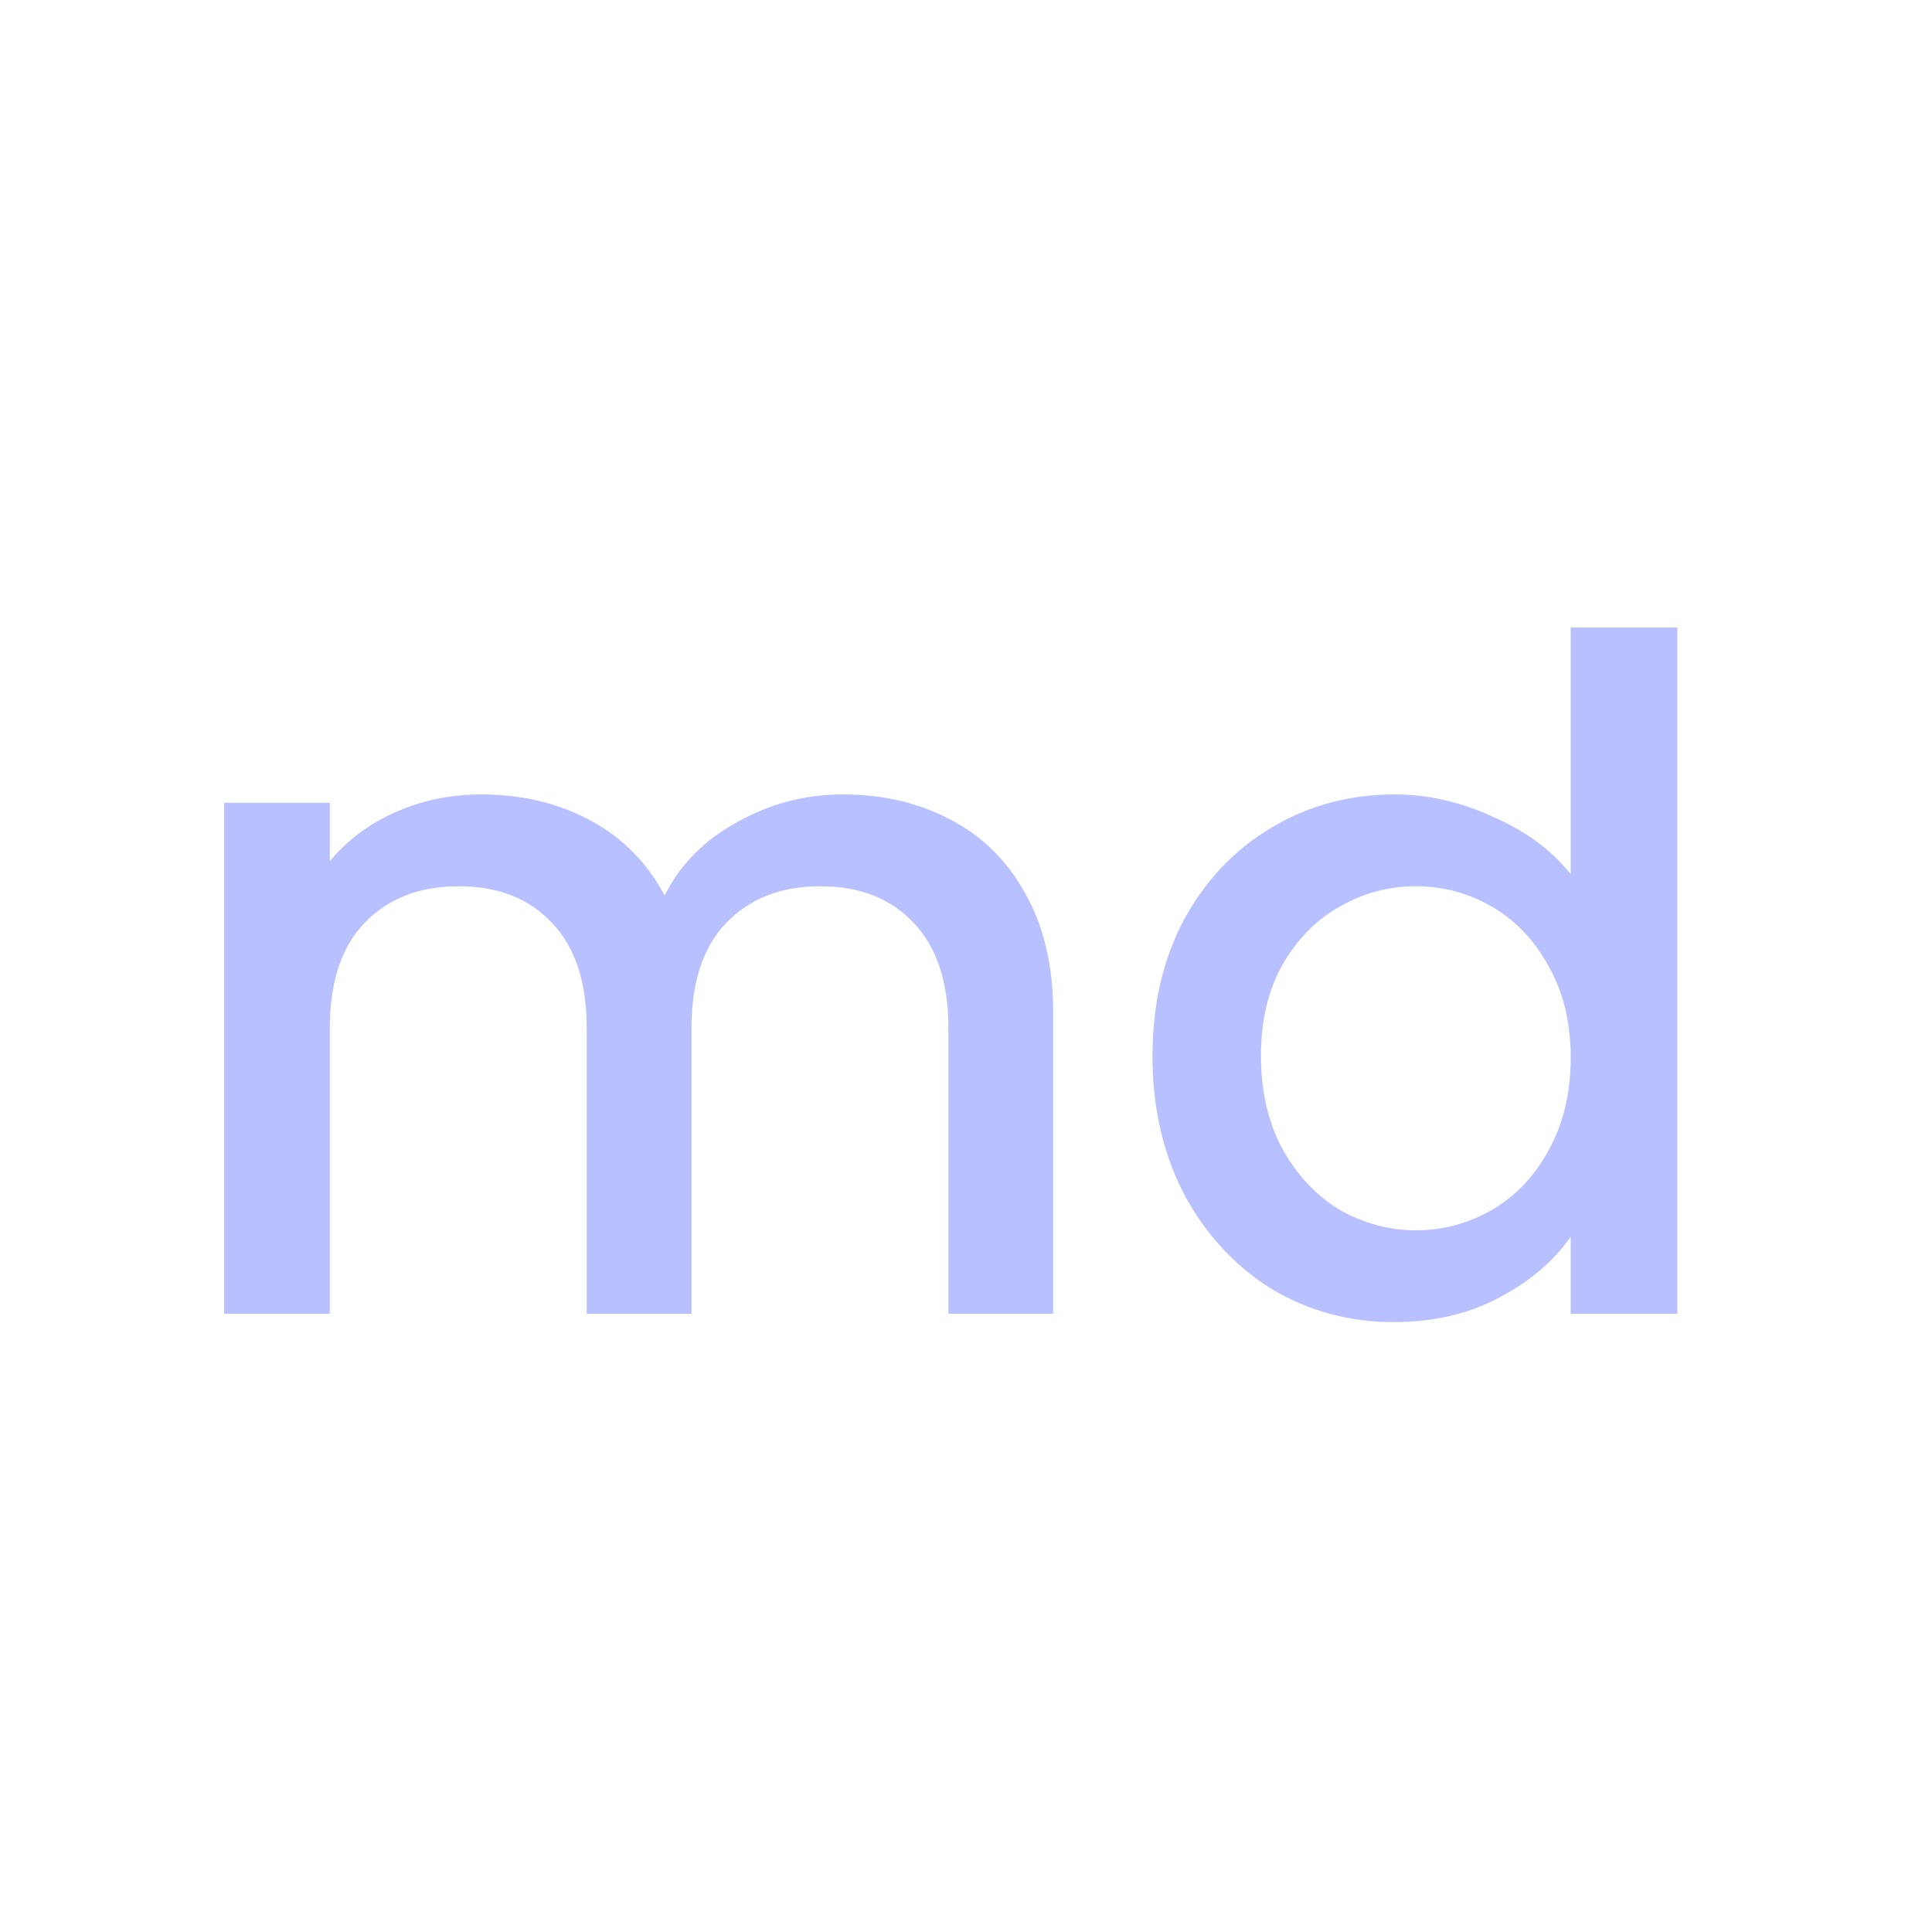
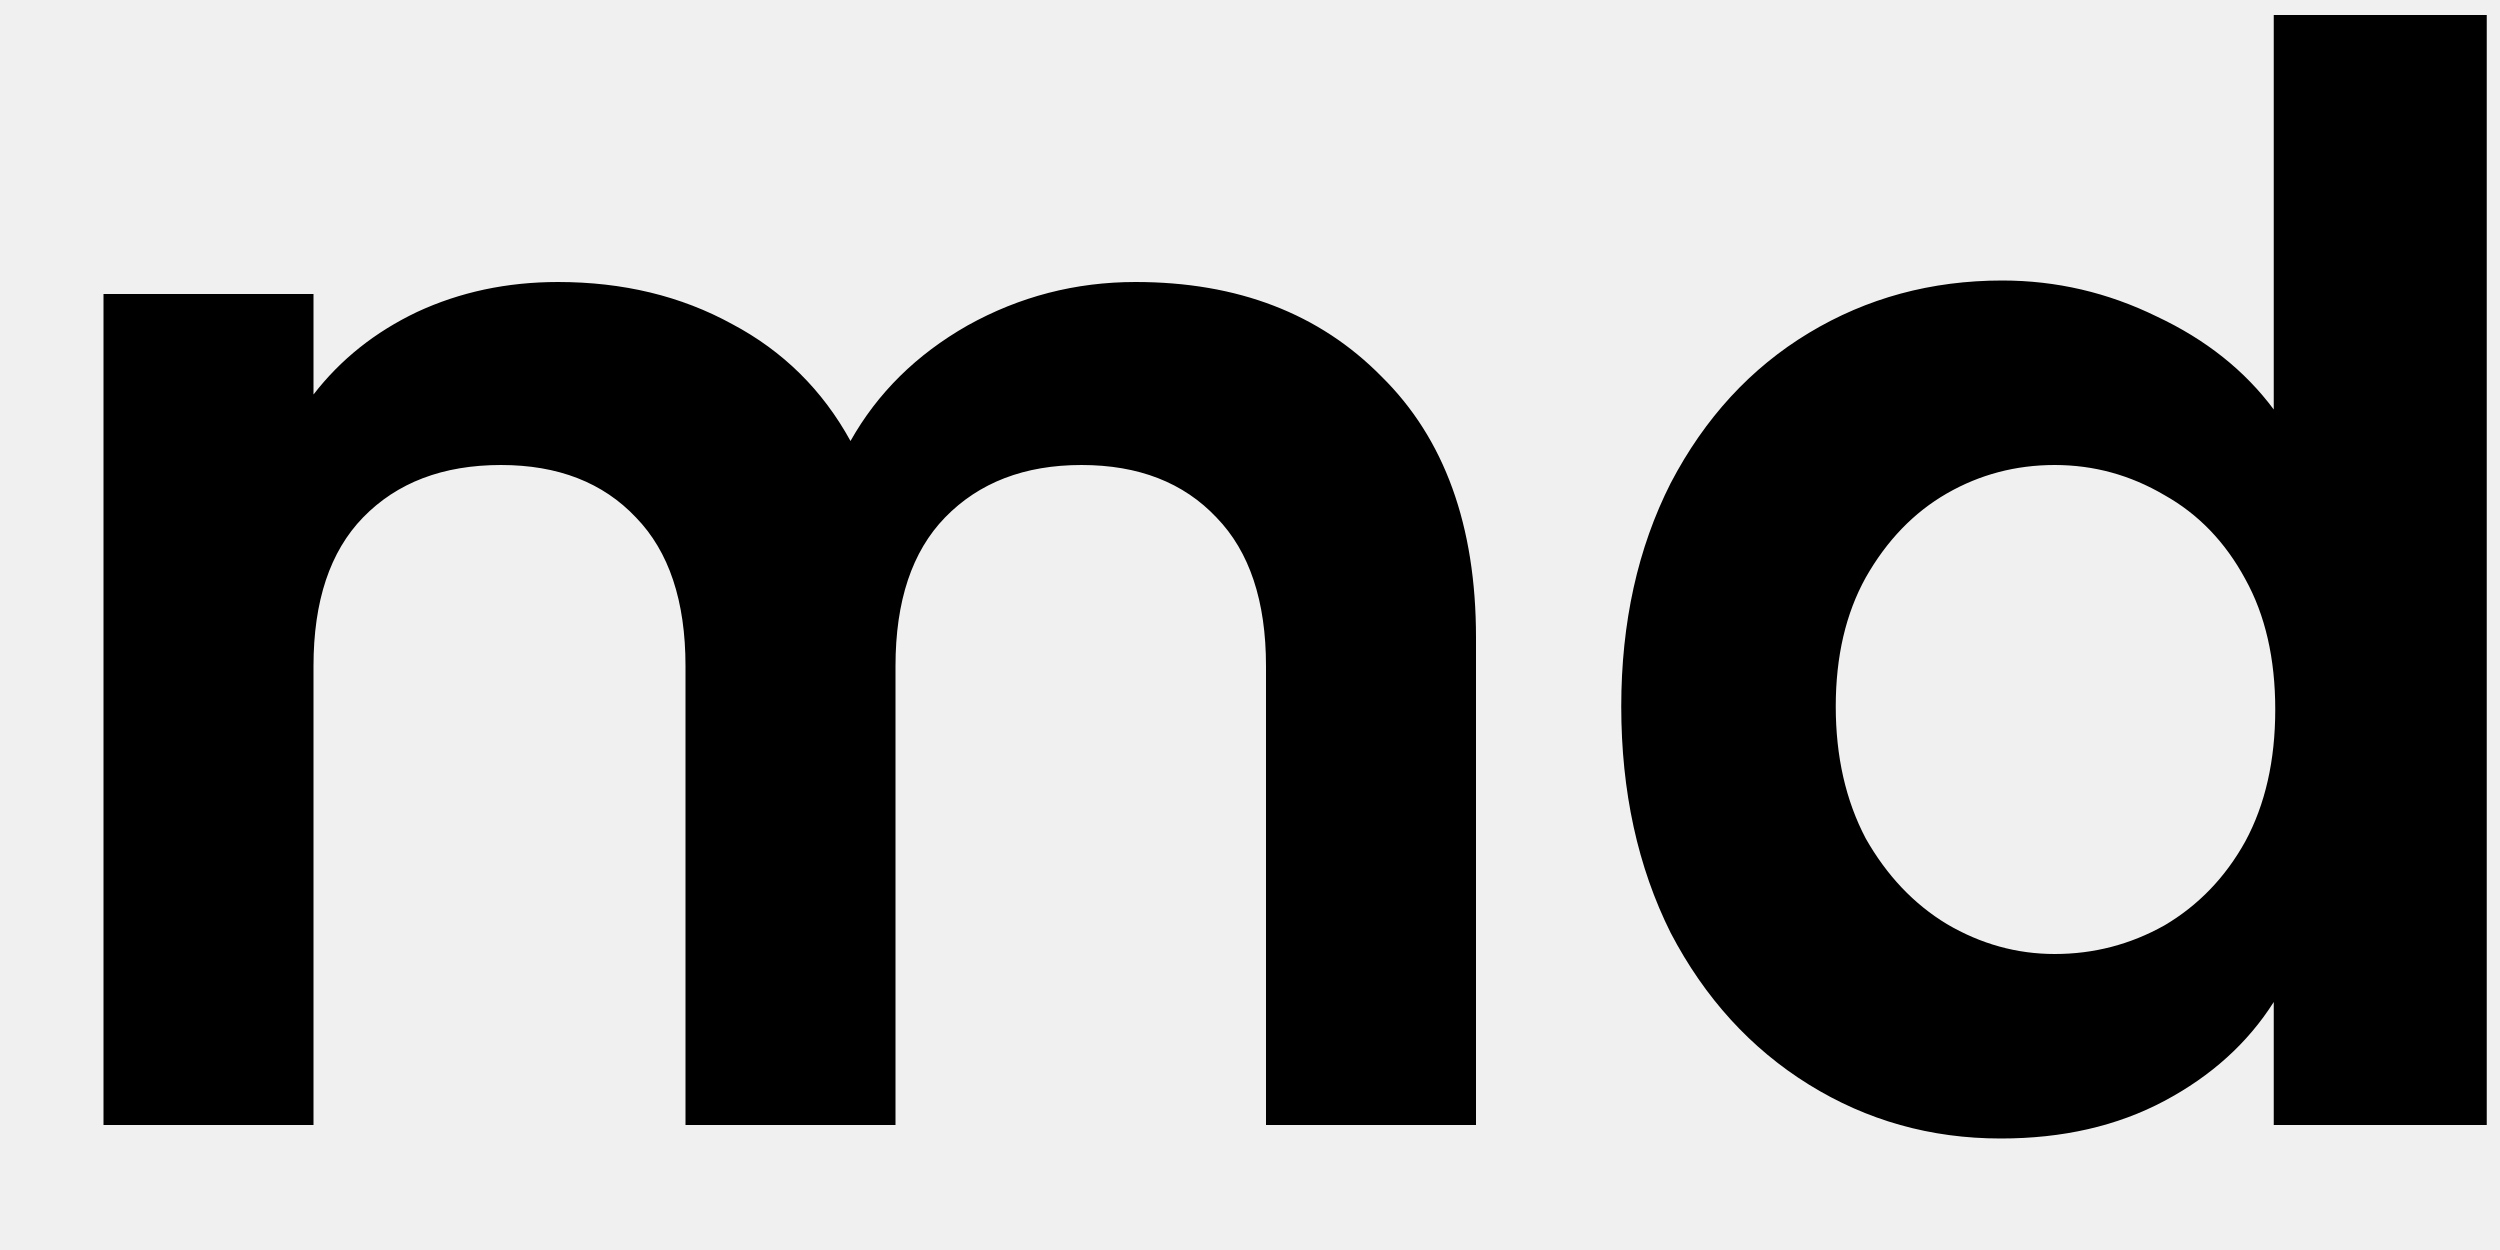
- <svg xmlns="http://www.w3.org/2000/svg" width="25" height="25" viewBox="0 0 25 25" fill="none">
-   <rect width="25" height="25" fill="white" />
-   <path d="M10.904 10.28C11.424 10.28 11.888 10.388 12.296 10.604C12.712 10.82 13.036 11.14 13.268 11.564C13.508 11.988 13.628 12.5 13.628 13.1V17H12.272V13.304C12.272 12.712 12.124 12.26 11.828 11.948C11.532 11.628 11.128 11.468 10.616 11.468C10.104 11.468 9.696 11.628 9.392 11.948C9.096 12.26 8.948 12.712 8.948 13.304V17H7.592V13.304C7.592 12.712 7.444 12.26 7.148 11.948C6.852 11.628 6.448 11.468 5.936 11.468C5.424 11.468 5.016 11.628 4.712 11.948C4.416 12.26 4.268 12.712 4.268 13.304V17H2.9V10.388H4.268V11.144C4.492 10.872 4.776 10.66 5.12 10.508C5.464 10.356 5.832 10.28 6.224 10.28C6.752 10.28 7.224 10.392 7.64 10.616C8.056 10.84 8.376 11.164 8.6 11.588C8.8 11.188 9.112 10.872 9.536 10.64C9.96 10.4 10.416 10.28 10.904 10.28ZM14.913 13.664C14.913 13 15.049 12.412 15.321 11.9C15.601 11.388 15.977 10.992 16.449 10.712C16.929 10.424 17.461 10.28 18.045 10.28C18.477 10.28 18.901 10.376 19.317 10.568C19.741 10.752 20.077 11 20.325 11.312V8.12H21.705V17H20.325V16.004C20.101 16.324 19.789 16.588 19.389 16.796C18.997 17.004 18.545 17.108 18.033 17.108C17.457 17.108 16.929 16.964 16.449 16.676C15.977 16.38 15.601 15.972 15.321 15.452C15.049 14.924 14.913 14.328 14.913 13.664ZM20.325 13.688C20.325 13.232 20.229 12.836 20.037 12.5C19.853 12.164 19.609 11.908 19.305 11.732C19.001 11.556 18.673 11.468 18.321 11.468C17.969 11.468 17.641 11.556 17.337 11.732C17.033 11.9 16.785 12.152 16.593 12.488C16.409 12.816 16.317 13.208 16.317 13.664C16.317 14.12 16.409 14.52 16.593 14.864C16.785 15.208 17.033 15.472 17.337 15.656C17.649 15.832 17.977 15.92 18.321 15.92C18.673 15.92 19.001 15.832 19.305 15.656C19.609 15.48 19.853 15.224 20.037 14.888C20.229 14.544 20.325 14.144 20.325 13.688Z" fill="#B8C0FF" />
+ <svg xmlns="http://www.w3.org/2000/svg" width="20" height="10" viewBox="0 0 20 10" fill="none">
+   <path d="M9.084 2.256C9.9 2.256 10.556 2.508 11.052 3.012C11.556 3.508 11.808 4.204 11.808 5.1V9H10.128V5.328C10.128 4.808 9.996 4.412 9.732 4.14C9.468 3.86 9.108 3.72 8.652 3.72C8.196 3.72 7.832 3.86 7.56 4.14C7.296 4.412 7.164 4.808 7.164 5.328V9H5.484V5.328C5.484 4.808 5.352 4.412 5.088 4.14C4.824 3.86 4.464 3.72 4.008 3.72C3.544 3.72 3.176 3.86 2.904 4.14C2.64 4.412 2.508 4.808 2.508 5.328V9H0.828V2.352H2.508V3.156C2.724 2.876 3 2.656 3.336 2.496C3.68 2.336 4.056 2.256 4.464 2.256C4.984 2.256 5.448 2.368 5.856 2.592C6.264 2.808 6.58 3.12 6.804 3.528C7.02 3.144 7.332 2.836 7.74 2.604C8.156 2.372 8.604 2.256 9.084 2.256ZM12.97 5.652C12.97 4.98 13.102 4.384 13.366 3.864C13.638 3.344 14.006 2.944 14.47 2.664C14.934 2.384 15.45 2.244 16.018 2.244C16.45 2.244 16.862 2.34 17.254 2.532C17.646 2.716 17.958 2.964 18.19 3.276V0.12H19.894V9H18.19V8.016C17.982 8.344 17.69 8.608 17.314 8.808C16.938 9.008 16.502 9.108 16.006 9.108C15.446 9.108 14.934 8.964 14.47 8.676C14.006 8.388 13.638 7.984 13.366 7.464C13.102 6.936 12.97 6.332 12.97 5.652ZM18.202 5.676C18.202 5.268 18.122 4.92 17.962 4.632C17.802 4.336 17.586 4.112 17.314 3.96C17.042 3.8 16.75 3.72 16.438 3.72C16.126 3.72 15.838 3.796 15.574 3.948C15.31 4.1 15.094 4.324 14.926 4.62C14.766 4.908 14.686 5.252 14.686 5.652C14.686 6.052 14.766 6.404 14.926 6.708C15.094 7.004 15.31 7.232 15.574 7.392C15.846 7.552 16.134 7.632 16.438 7.632C16.75 7.632 17.042 7.556 17.314 7.404C17.586 7.244 17.802 7.02 17.962 6.732C18.122 6.436 18.202 6.084 18.202 5.676Z" fill="black" />
</svg>
